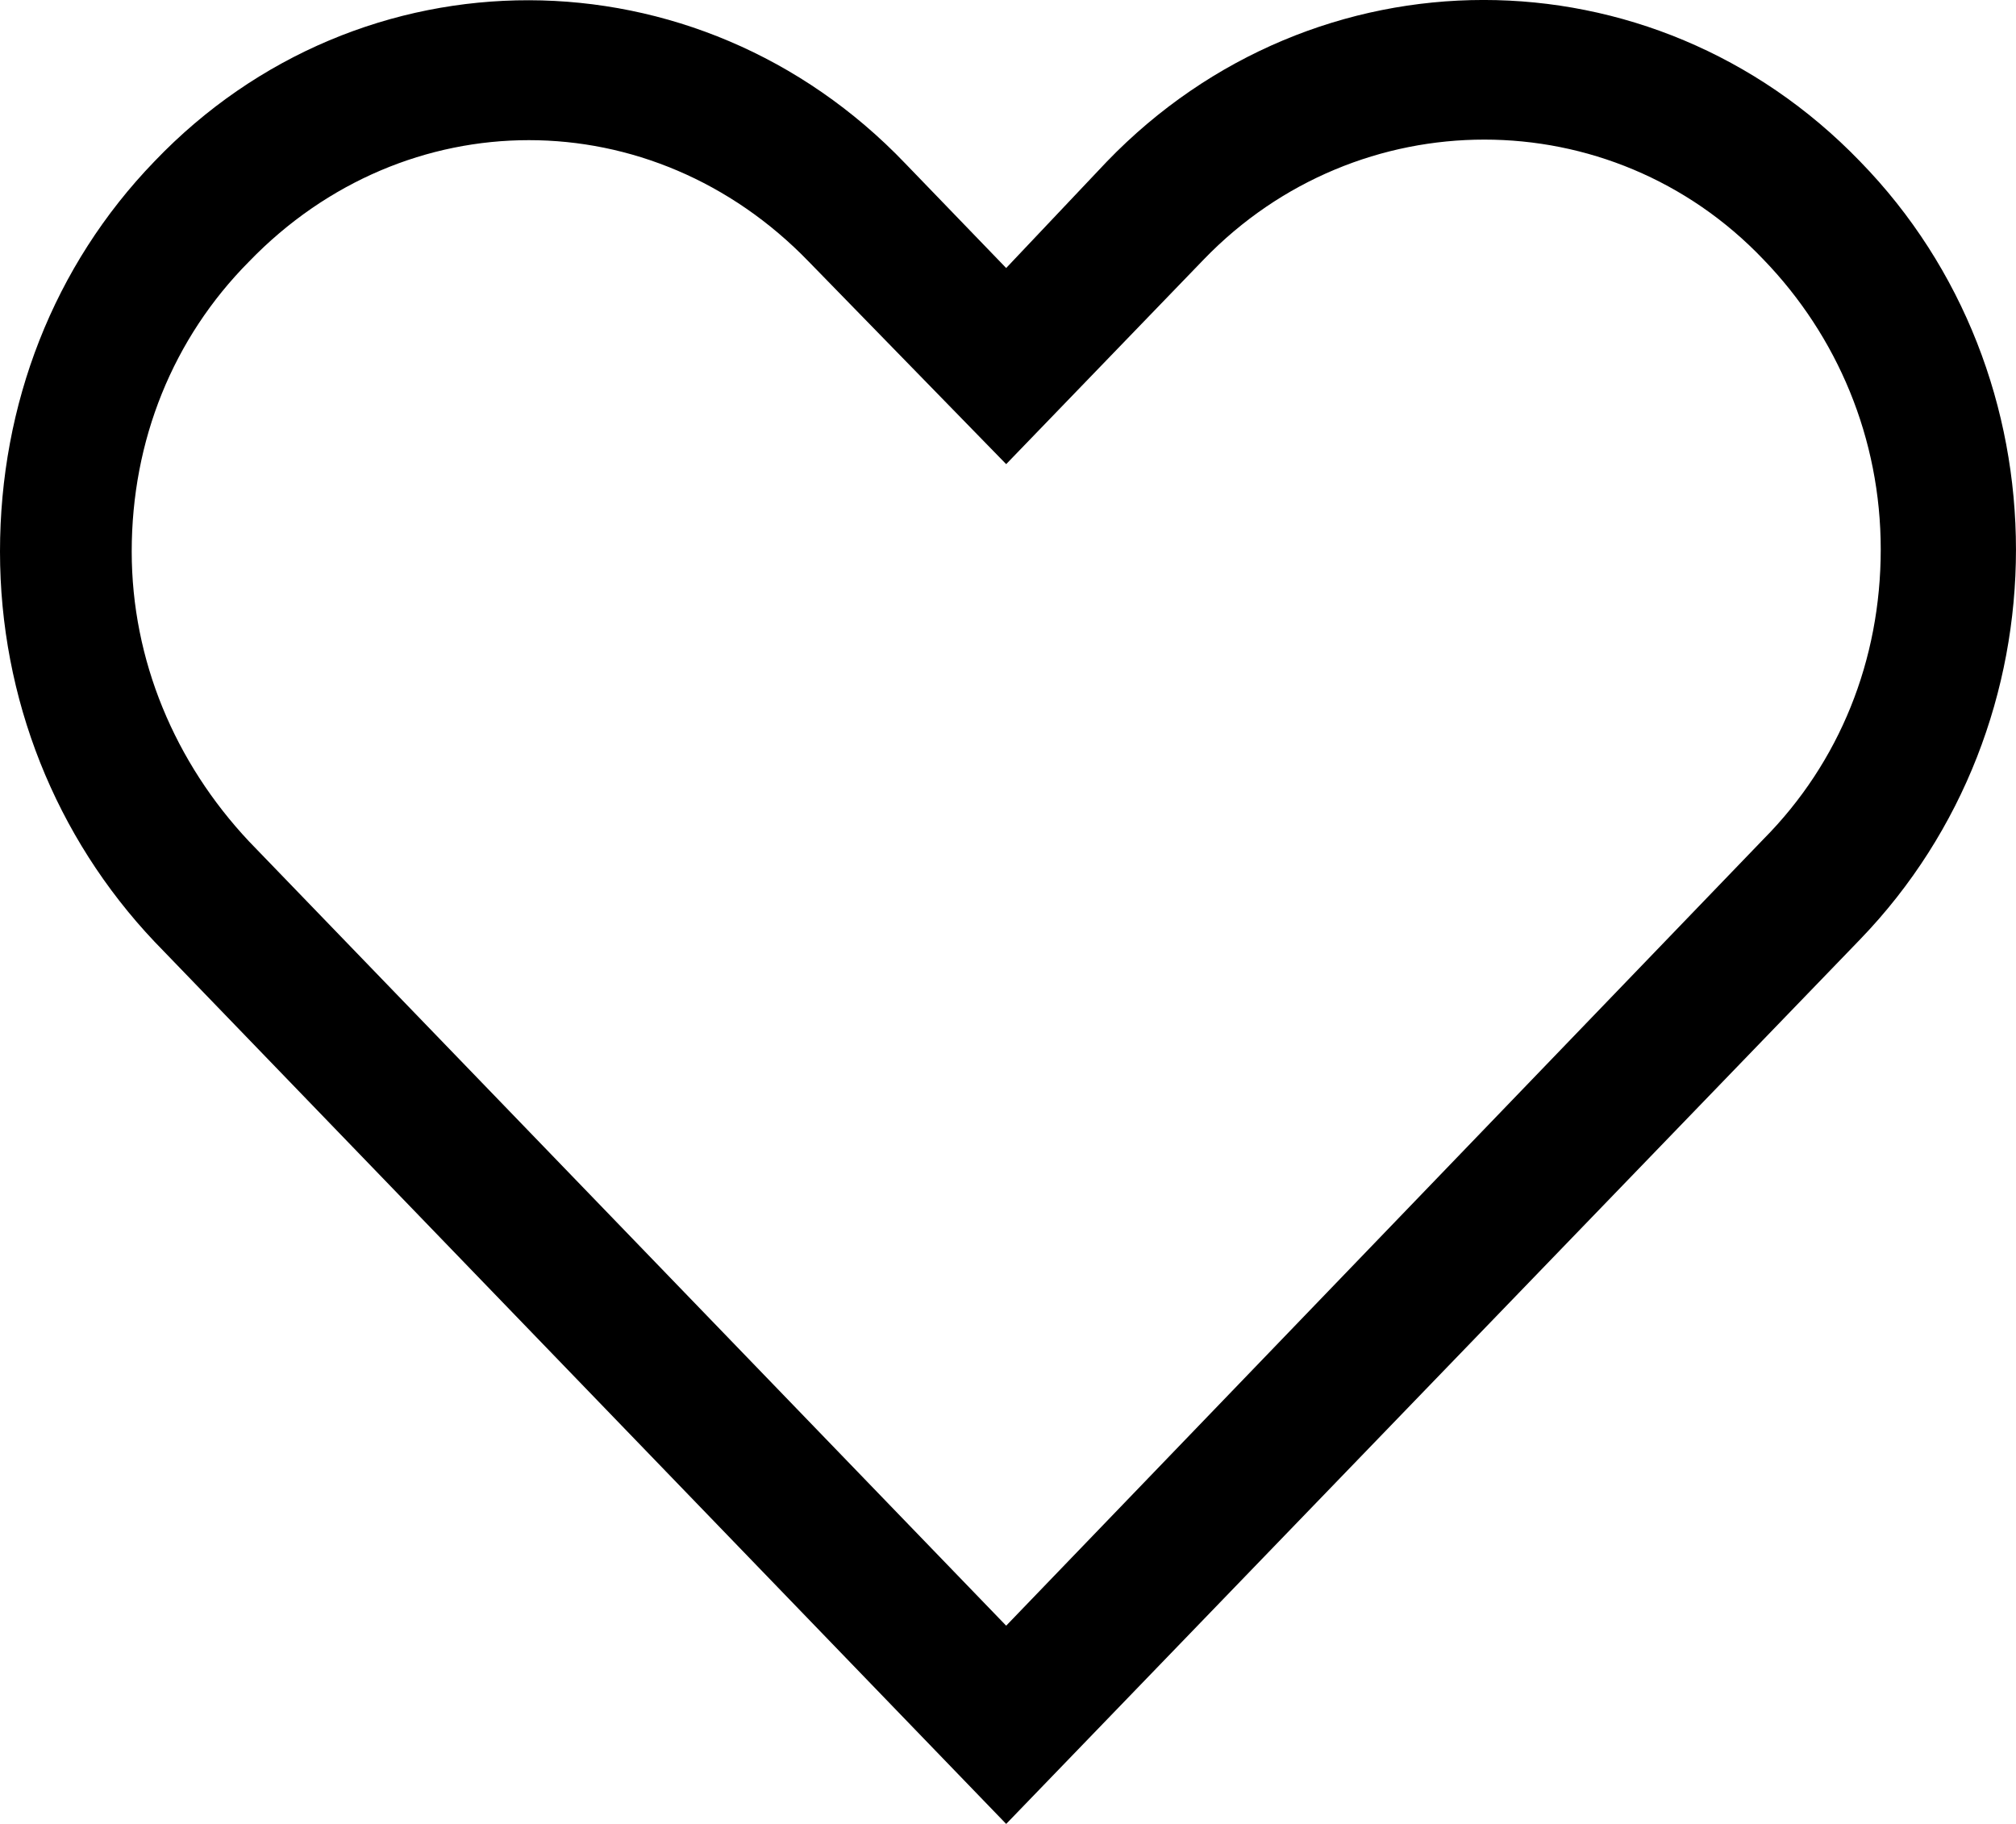
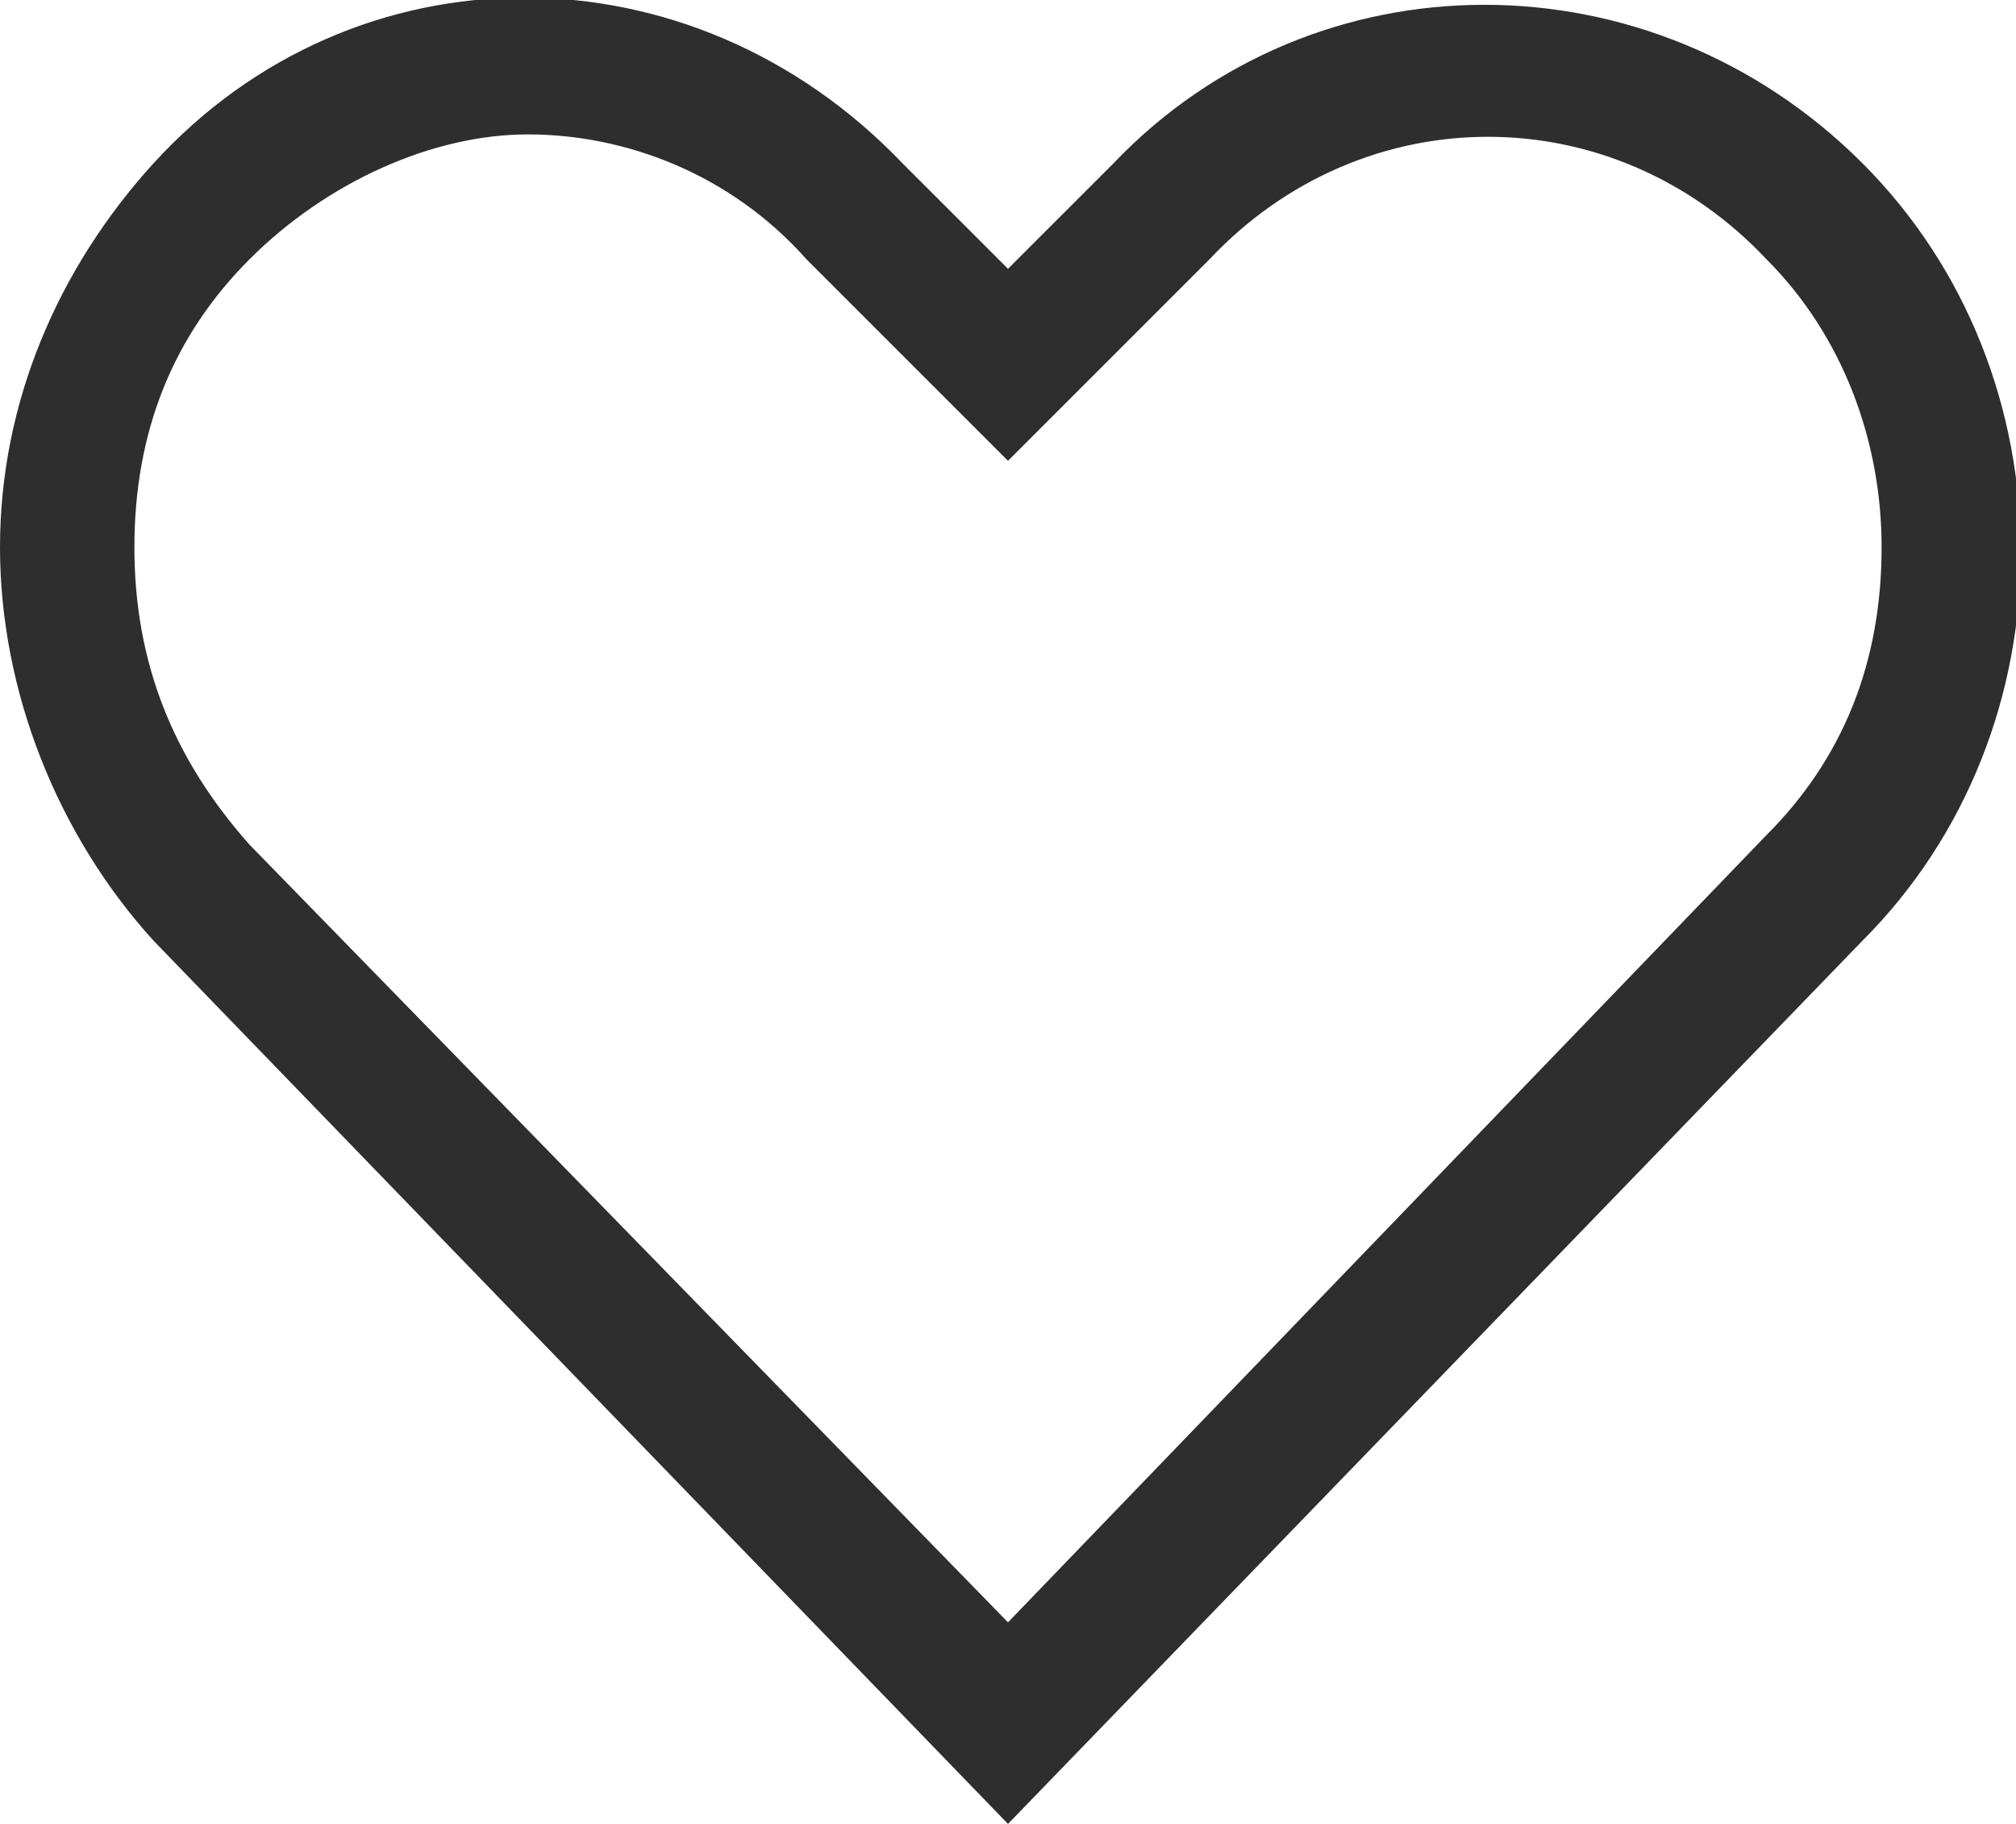
- <svg xmlns="http://www.w3.org/2000/svg" width="21" height="19" viewBox="0 0 21 19" fill="none">
-   <path d="M19.376 9.786C21.541 7.543 21.541 3.902 19.376 1.682C17.212 -0.561 13.696 -0.561 11.531 1.682L10.481 2.792L9.431 1.704C7.266 -0.561 3.751 -0.561 1.608 1.682C0.557 2.77 0 4.213 0 5.745C0 7.277 0.579 8.72 1.608 9.808L10.481 19L19.376 9.786ZM1.372 5.745C1.372 4.59 1.8 3.525 2.594 2.725C3.408 1.882 4.458 1.46 5.509 1.46C6.559 1.46 7.609 1.882 8.424 2.725L10.481 4.835L12.539 2.703C14.146 1.038 16.783 1.038 18.369 2.703C19.141 3.502 19.591 4.568 19.591 5.723C19.591 6.877 19.162 7.943 18.369 8.742L10.481 16.935L2.594 8.765C1.822 7.943 1.372 6.877 1.372 5.745Z" fill="black" />
+ <svg xmlns="http://www.w3.org/2000/svg" version="1.1" id="Capa_1" x="0px" y="0px" viewBox="0 0 21 19" style="enable-background:new 0 0 21 19;" xml:space="preserve">
+   <style type="text/css">
+ 	.st0{fill:#2E2E2E;}
+ </style>
+   <path class="st0" d="M19.4,9.8c2.2-2.2,2.2-5.9,0-8.1c-2.2-2.2-5.7-2.2-7.8,0l-1.1,1.1L9.4,1.7c-2.2-2.3-5.7-2.3-7.8,0  C0.6,2.8,0,4.2,0,5.7s0.6,3,1.6,4.1l8.9,9.2L19.4,9.8z M1.4,5.7c0-1.2,0.4-2.2,1.2-3c0.8-0.8,1.9-1.3,2.9-1.3s2.1,0.4,2.9,1.3  l2.1,2.1l2.1-2.1c1.6-1.7,4.2-1.7,5.8,0c0.8,0.8,1.2,1.9,1.2,3c0,1.2-0.4,2.2-1.2,3l-7.9,8.2L2.6,8.8C1.8,7.9,1.4,6.9,1.4,5.7z" />
</svg>
